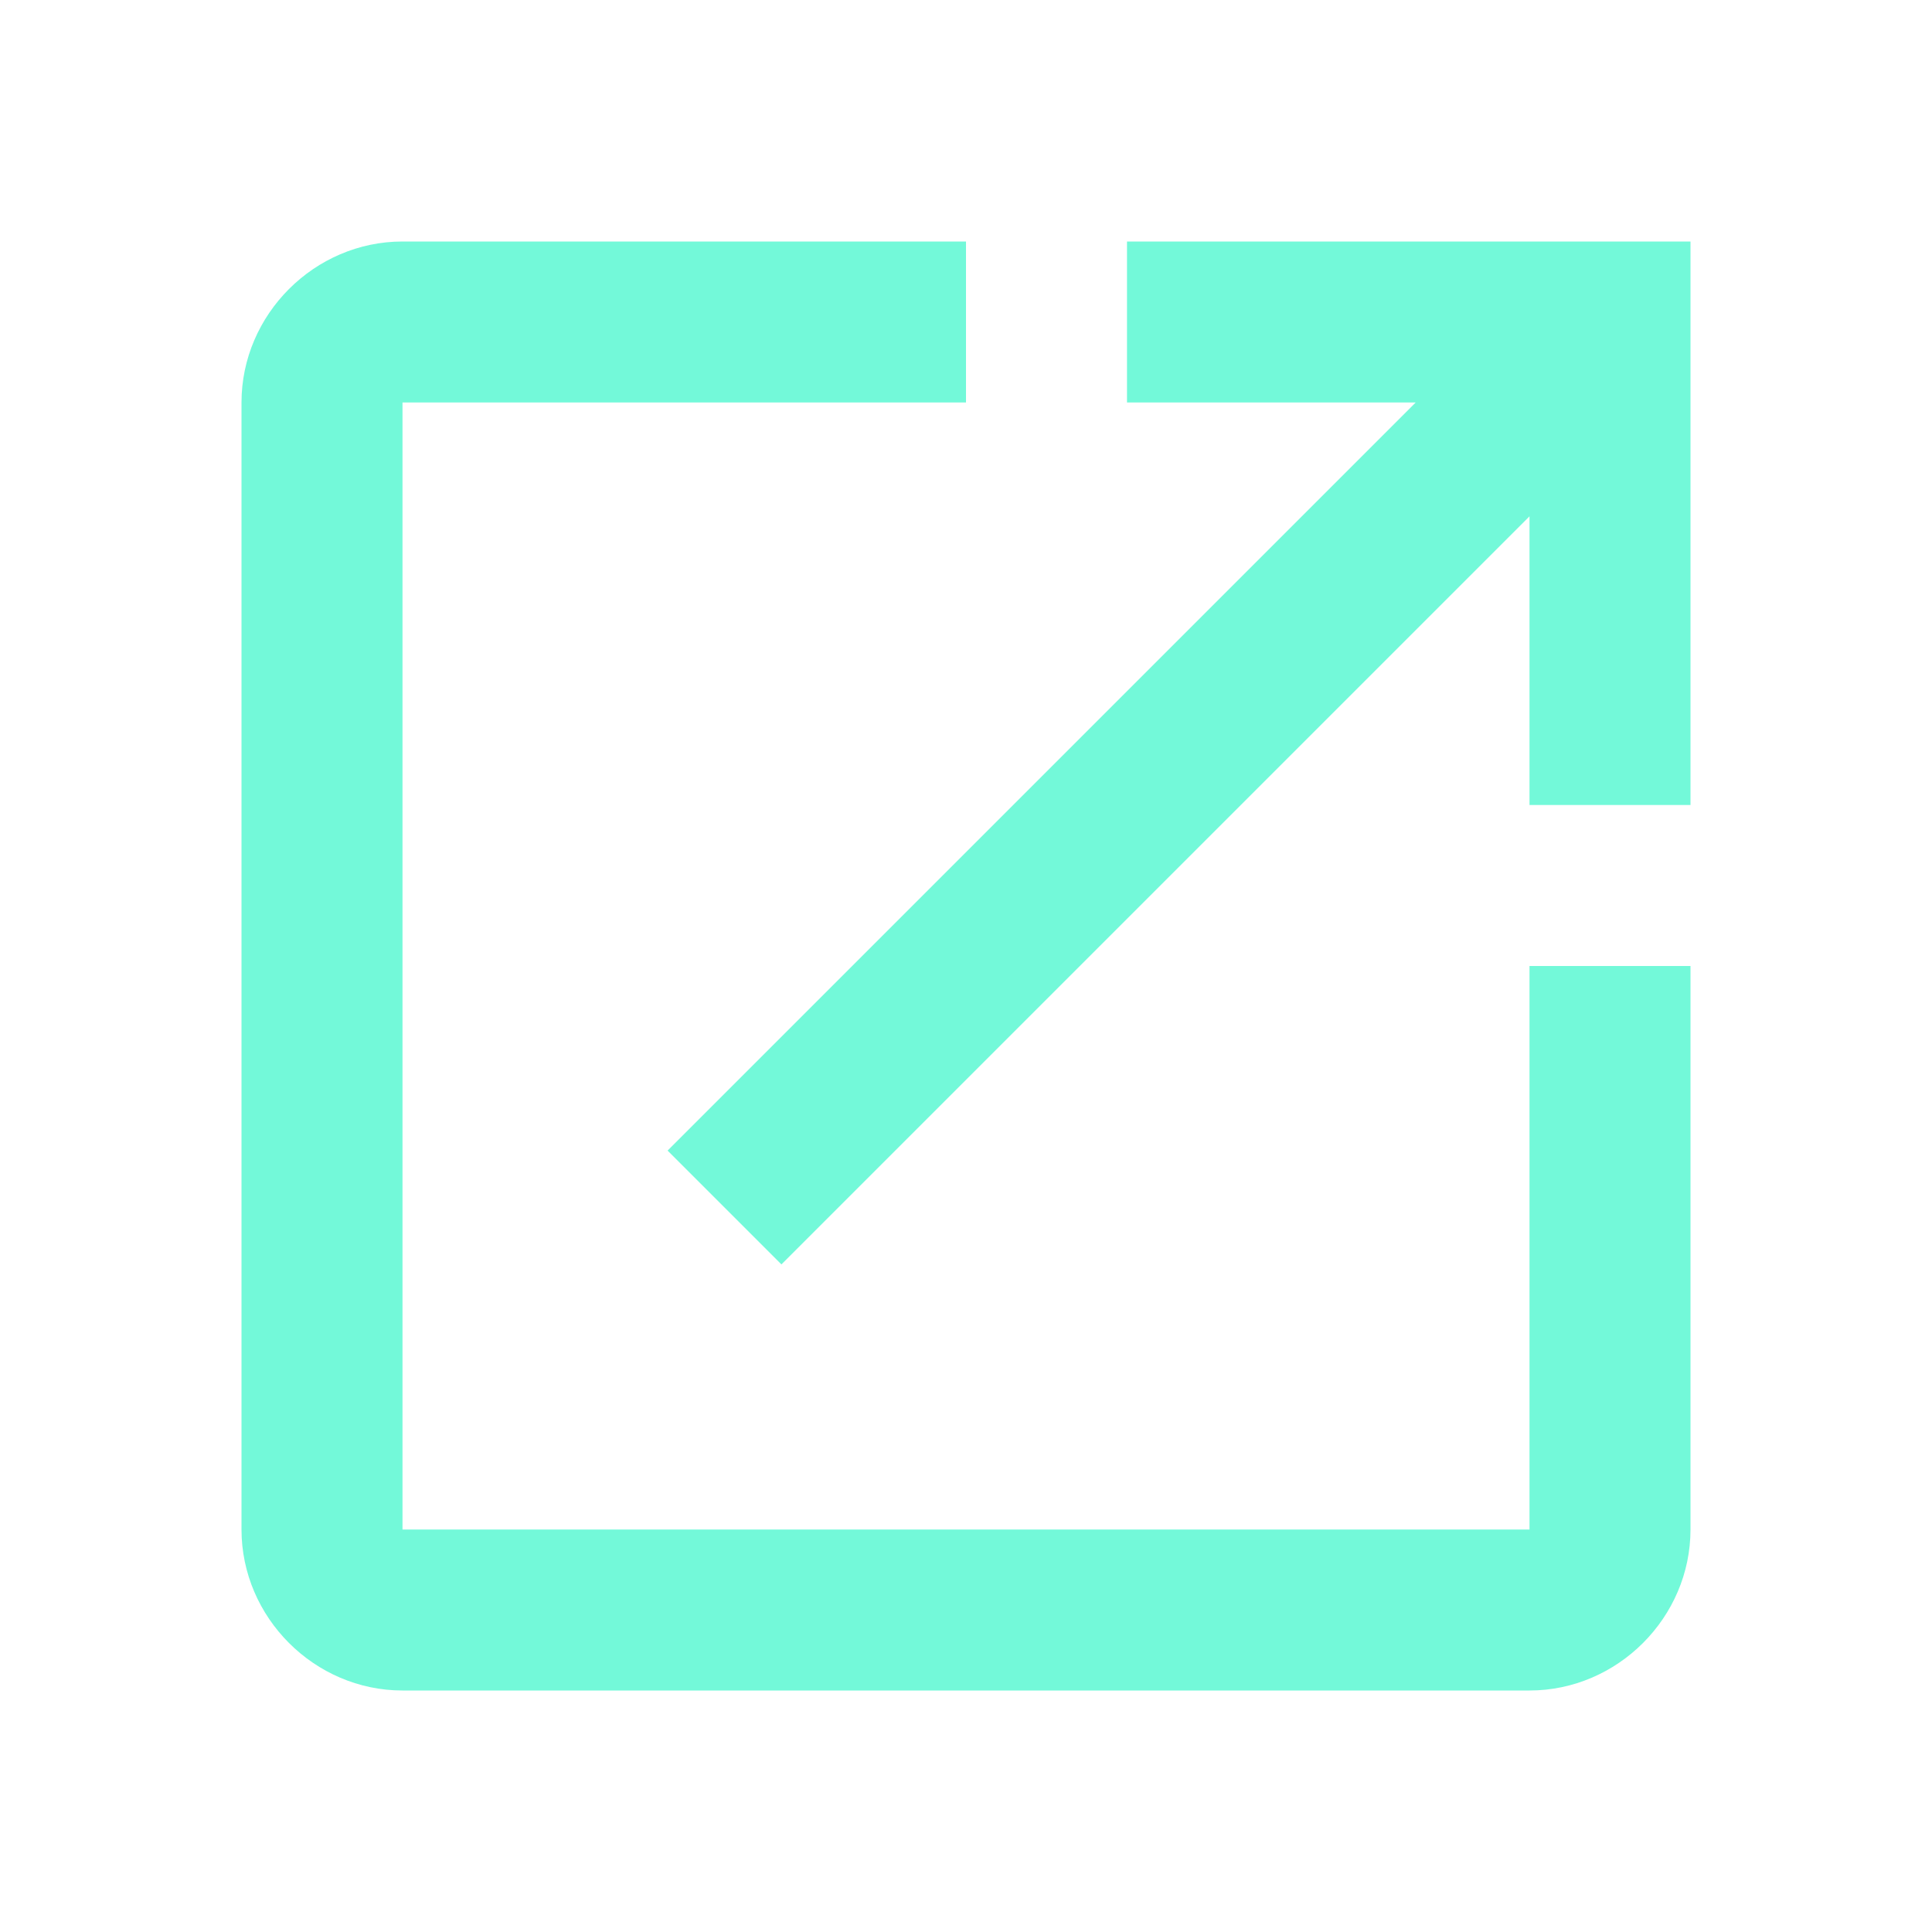
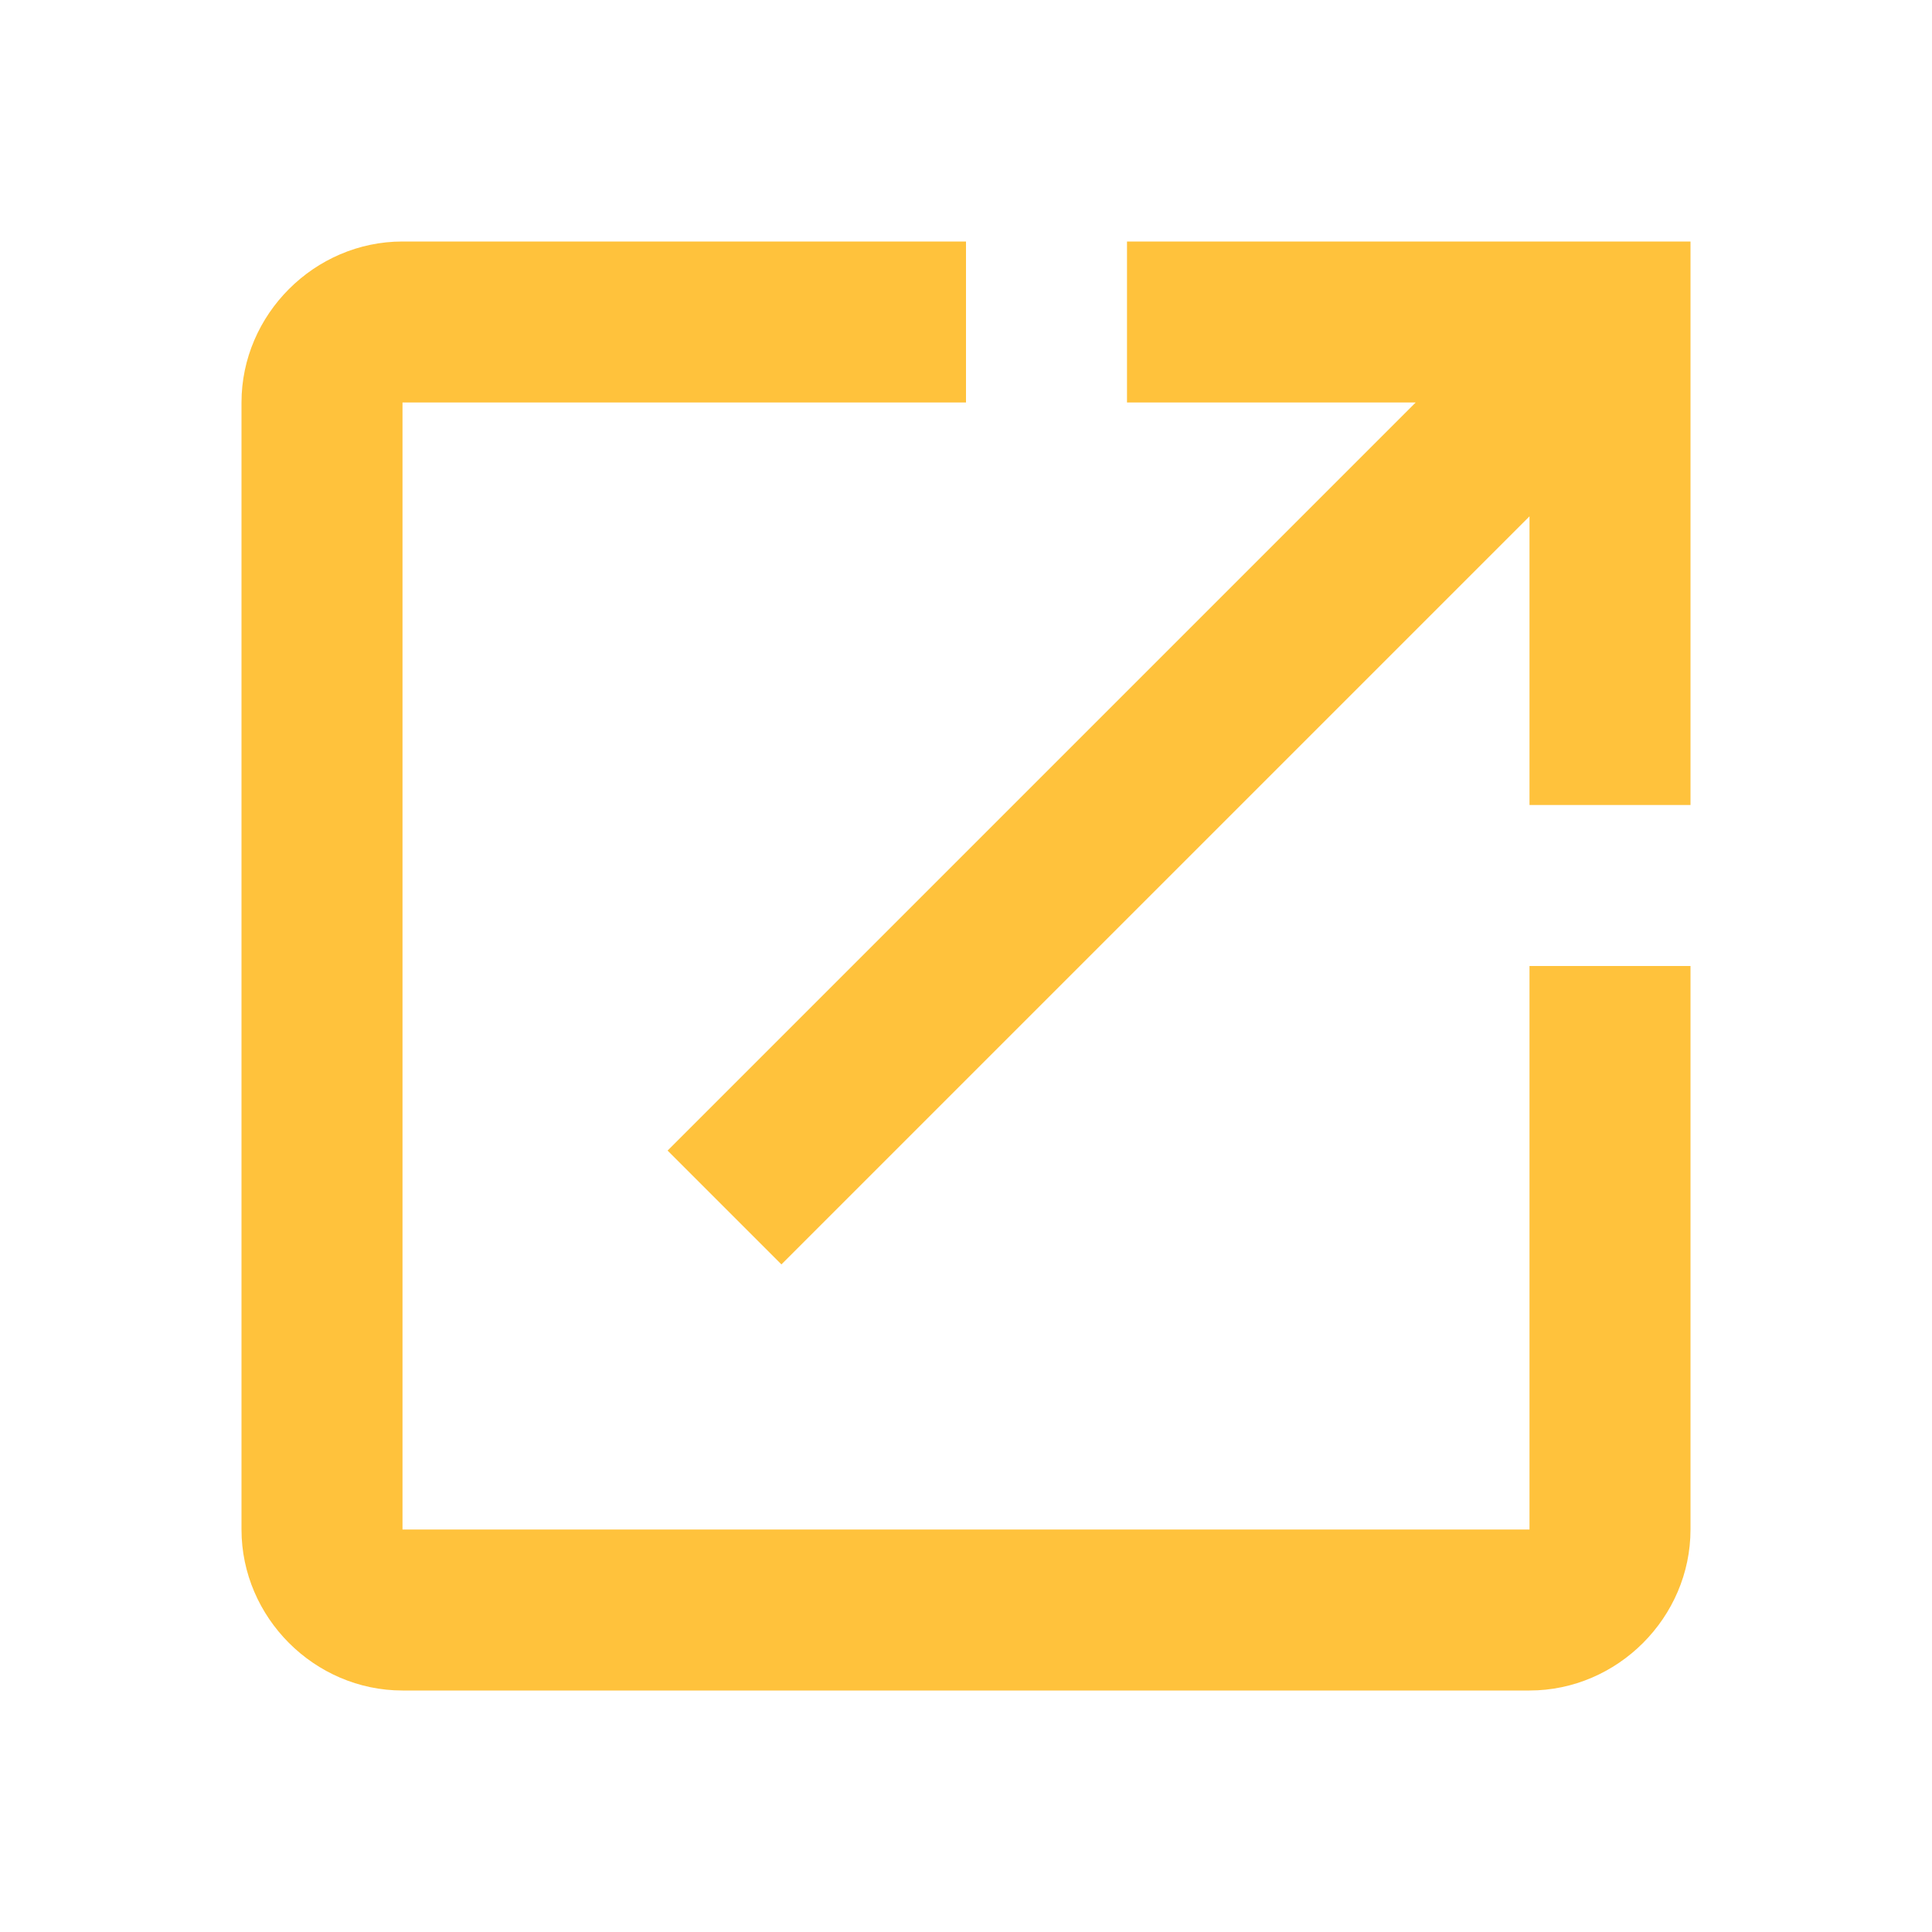
<svg xmlns="http://www.w3.org/2000/svg" viewBox="0 0 24 24" fill="#73f9d9">
-   <path d="M5 3C3.907 3 3 3.907 3 5L3 19C3 20.093 3.907 21 5 21L19 21C20.093 21 21 20.093 21 19L21 12L19 12L19 19L5 19L5 5L12 5L12 3L5 3 z M 14 3L14 5L17.586 5L8.293 14.293L9.707 15.707L19 6.414L19 10L21 10L21 3L14 3 z" fill="#73f9d9" />
+   <path d="M5 3C3.907 3 3 3.907 3 5L3 19C3 20.093 3.907 21 5 21L19 21C20.093 21 21 20.093 21 19L21 12L19 12L19 19L5 19L5 5L12 5L12 3L5 3 z M 14 3L14 5L17.586 5L8.293 14.293L9.707 15.707L19 6.414L19 10L21 10L21 3L14 3 z" fill="#ffc23c" />
</svg>
